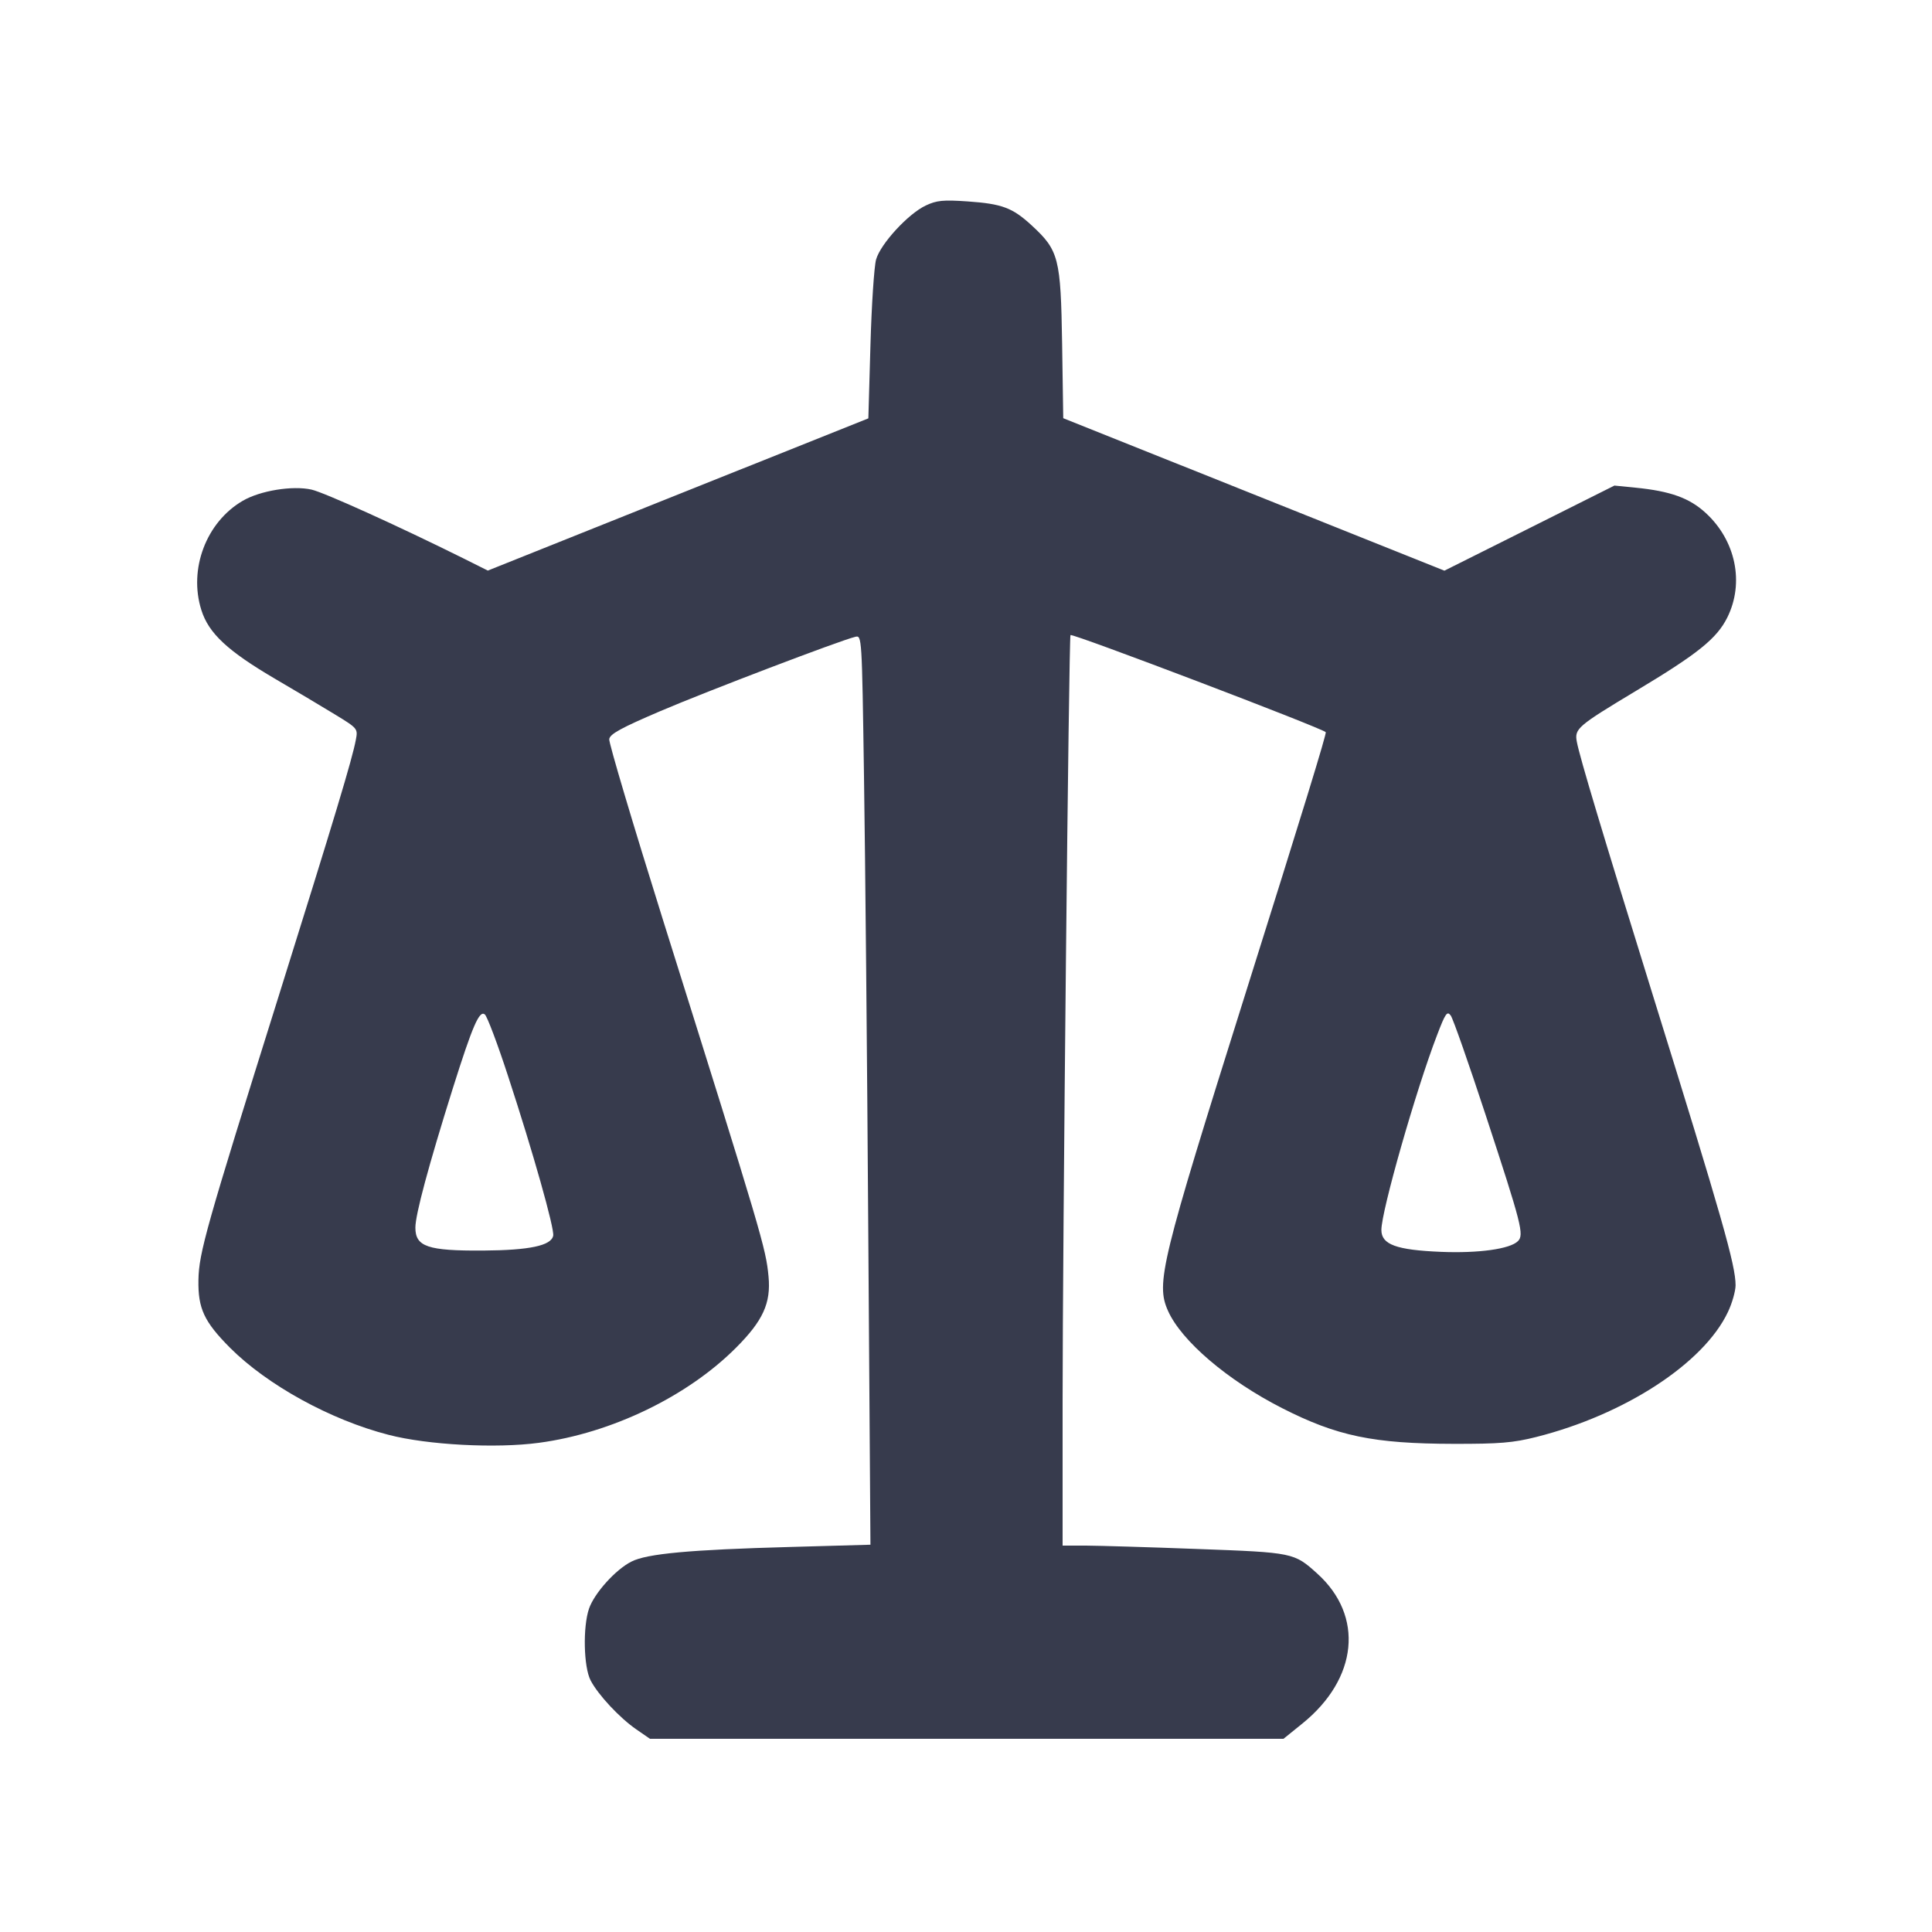
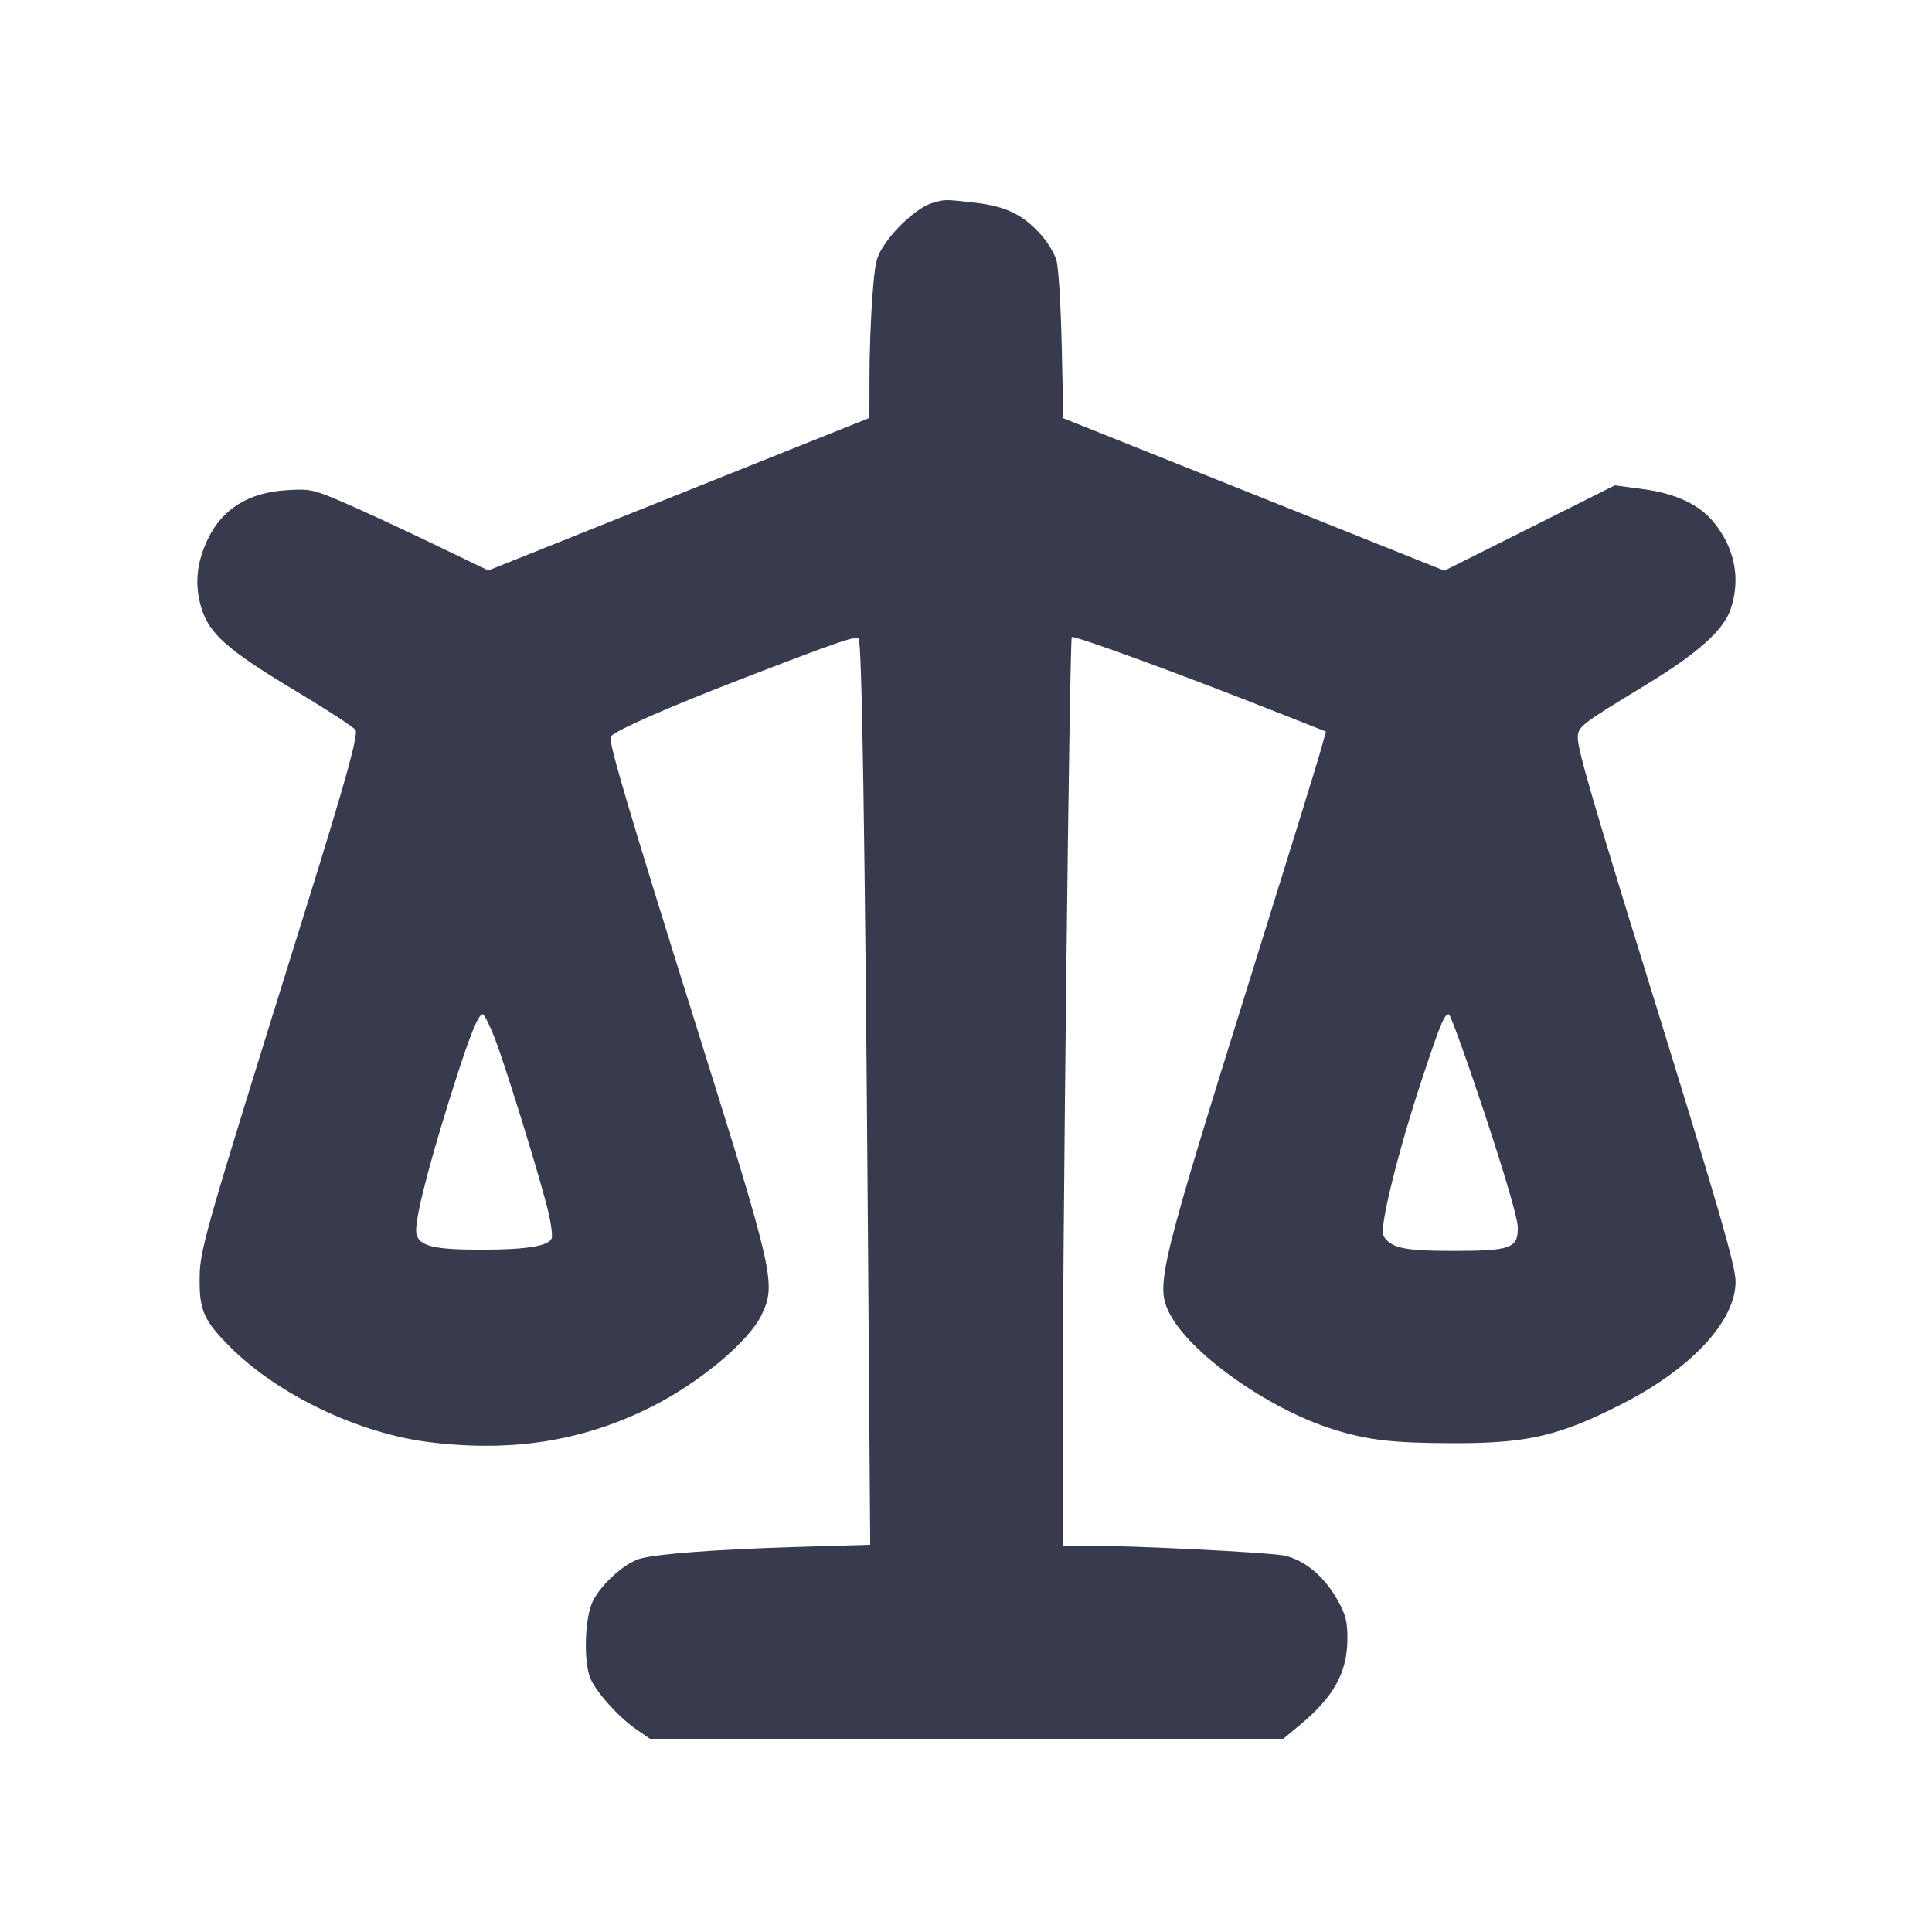
<svg xmlns="http://www.w3.org/2000/svg" width="24" height="24" viewBox="0 0 24 24" fill="none">
-   <path d="M11.500 2.553 C 11.281 2.656,10.938 3.030,10.883 3.224 C 10.859 3.310,10.827 3.789,10.813 4.288 L 10.787 5.197 8.424 6.142 L 6.060 7.088 5.760 6.938 C 4.945 6.533,4.028 6.118,3.870 6.082 C 3.634 6.029,3.230 6.095,3.014 6.222 C 2.562 6.486,2.341 7.069,2.501 7.577 C 2.592 7.868,2.828 8.087,3.423 8.436 C 3.663 8.576,3.992 8.772,4.154 8.871 C 4.446 9.049,4.447 9.051,4.420 9.192 C 4.376 9.428,4.158 10.153,3.460 12.380 C 2.556 15.262,2.472 15.561,2.465 15.900 C 2.459 16.255,2.535 16.418,2.858 16.743 C 3.321 17.206,4.107 17.639,4.827 17.824 C 5.313 17.950,6.160 17.995,6.695 17.923 C 7.595 17.803,8.538 17.348,9.142 16.743 C 9.478 16.407,9.578 16.188,9.547 15.858 C 9.514 15.506,9.472 15.364,8.234 11.422 C 7.862 10.235,7.562 9.227,7.568 9.182 C 7.577 9.118,7.714 9.043,8.200 8.835 C 8.780 8.587,10.438 7.955,10.624 7.911 C 10.707 7.891,10.707 7.892,10.733 9.655 C 10.748 10.626,10.772 13.168,10.786 15.305 L 10.813 19.189 9.817 19.217 C 8.571 19.251,8.035 19.300,7.843 19.399 C 7.645 19.499,7.383 19.792,7.317 19.983 C 7.239 20.211,7.250 20.709,7.337 20.875 C 7.430 21.054,7.699 21.342,7.906 21.484 L 8.074 21.600 12.009 21.600 L 15.944 21.600 16.179 21.410 C 16.869 20.852,16.946 20.074,16.365 19.549 C 16.075 19.287,16.069 19.286,14.874 19.242 C 14.272 19.219,13.650 19.201,13.490 19.200 L 13.200 19.200 13.200 17.411 C 13.200 15.471,13.278 7.909,13.298 7.889 C 13.322 7.864,16.414 9.041,16.469 9.095 C 16.482 9.109,16.184 10.080,15.466 12.360 C 14.420 15.683,14.357 15.942,14.509 16.283 C 14.676 16.658,15.248 17.146,15.924 17.491 C 16.609 17.840,17.058 17.934,18.060 17.936 C 18.627 17.937,18.797 17.923,19.083 17.851 C 20.183 17.574,21.163 16.936,21.464 16.300 C 21.517 16.190,21.559 16.040,21.560 15.967 C 21.560 15.716,21.396 15.141,20.519 12.320 C 19.908 10.352,19.623 9.404,19.588 9.215 C 19.557 9.052,19.595 9.020,20.325 8.581 C 21.091 8.122,21.327 7.932,21.457 7.671 C 21.671 7.241,21.563 6.715,21.189 6.372 C 20.987 6.186,20.751 6.101,20.317 6.058 L 20.055 6.032 18.999 6.561 L 17.943 7.089 15.576 6.142 L 13.208 5.195 13.194 4.268 C 13.177 3.204,13.153 3.111,12.816 2.800 C 12.577 2.580,12.449 2.532,12.020 2.502 C 11.715 2.481,11.636 2.489,11.500 2.553 M6.313 13.373 C 6.622 14.315,6.889 15.262,6.872 15.350 C 6.848 15.474,6.579 15.531,6.000 15.535 C 5.313 15.539,5.160 15.487,5.160 15.250 C 5.160 15.088,5.323 14.482,5.625 13.520 C 5.870 12.743,5.955 12.546,6.023 12.602 C 6.052 12.626,6.183 12.973,6.313 13.373 M18.456 13.853 C 18.903 15.215,18.935 15.339,18.856 15.418 C 18.758 15.516,18.366 15.570,17.901 15.551 C 17.344 15.528,17.160 15.460,17.160 15.279 C 17.160 15.044,17.588 13.546,17.850 12.863 C 17.956 12.585,17.977 12.555,18.022 12.616 C 18.050 12.654,18.245 13.210,18.456 13.853 " fill="#373B4D" stroke="none" fill-rule="evenodd" />
+   <path d="M11.578 2.523 C 11.420 2.569,11.151 2.801,10.997 3.025 C 10.885 3.187,10.871 3.244,10.838 3.671 C 10.818 3.929,10.801 4.377,10.801 4.666 L 10.800 5.192 8.433 6.139 L 6.066 7.086 5.348 6.741 C 4.954 6.551,4.459 6.323,4.249 6.233 C 3.890 6.080,3.850 6.071,3.564 6.089 C 3.092 6.117,2.764 6.319,2.584 6.692 C 2.443 6.984,2.415 7.255,2.498 7.540 C 2.594 7.871,2.823 8.074,3.681 8.588 C 4.076 8.825,4.407 9.042,4.418 9.070 C 4.447 9.146,4.290 9.712,3.820 11.220 C 2.482 15.513,2.480 15.520,2.480 15.928 C 2.480 16.282,2.543 16.417,2.856 16.730 C 3.454 17.329,4.458 17.808,5.340 17.916 C 6.370 18.042,7.250 17.900,8.099 17.473 C 8.691 17.176,9.305 16.661,9.461 16.333 C 9.643 15.949,9.617 15.833,8.660 12.780 C 7.815 10.086,7.553 9.203,7.586 9.151 C 7.629 9.081,8.293 8.788,9.220 8.431 C 10.391 7.979,10.630 7.896,10.666 7.933 C 10.707 7.974,10.745 10.388,10.781 15.225 L 10.810 19.190 9.895 19.217 C 8.901 19.247,8.183 19.301,7.956 19.361 C 7.764 19.413,7.467 19.679,7.363 19.893 C 7.263 20.100,7.247 20.645,7.335 20.851 C 7.408 21.023,7.688 21.334,7.902 21.481 L 8.074 21.600 12.007 21.600 L 15.941 21.600 16.146 21.430 C 16.568 21.080,16.737 20.776,16.738 20.360 C 16.739 20.146,16.718 20.062,16.621 19.886 C 16.454 19.583,16.204 19.375,15.947 19.323 C 15.755 19.284,14.082 19.201,13.470 19.200 L 13.200 19.200 13.200 17.890 C 13.199 15.607,13.287 7.941,13.314 7.914 C 13.339 7.888,14.696 8.385,15.889 8.858 L 16.472 9.088 16.391 9.374 C 16.346 9.531,15.969 10.749,15.553 12.080 C 14.410 15.737,14.355 15.960,14.520 16.299 C 14.761 16.797,15.745 17.500,16.560 17.755 C 16.993 17.891,17.306 17.927,18.060 17.928 C 18.978 17.930,19.378 17.836,20.160 17.435 C 21.016 16.997,21.560 16.408,21.560 15.920 C 21.560 15.724,21.355 15.018,20.420 12.000 C 19.786 9.953,19.600 9.311,19.600 9.168 C 19.600 9.026,19.623 9.008,20.453 8.503 C 21.086 8.118,21.409 7.829,21.497 7.572 C 21.625 7.194,21.554 6.818,21.293 6.493 C 21.113 6.268,20.818 6.129,20.398 6.074 L 20.060 6.029 19.002 6.559 L 17.943 7.089 15.576 6.142 L 13.209 5.196 13.189 4.288 C 13.177 3.766,13.149 3.315,13.122 3.227 C 13.096 3.143,13.010 3.003,12.931 2.915 C 12.704 2.664,12.496 2.563,12.114 2.519 C 11.733 2.475,11.741 2.475,11.578 2.523 M6.151 12.910 C 6.294 13.283,6.735 14.718,6.816 15.074 C 6.848 15.213,6.865 15.353,6.853 15.383 C 6.817 15.478,6.542 15.523,5.998 15.524 C 5.397 15.525,5.212 15.482,5.174 15.332 C 5.142 15.204,5.289 14.604,5.577 13.678 C 5.816 12.910,5.937 12.600,5.995 12.600 C 6.016 12.600,6.086 12.740,6.151 12.910 M18.441 13.828 C 18.686 14.567,18.851 15.128,18.854 15.237 C 18.863 15.506,18.771 15.540,18.040 15.539 C 17.438 15.538,17.279 15.504,17.185 15.352 C 17.130 15.264,17.365 14.310,17.663 13.410 C 17.891 12.721,17.941 12.600,17.998 12.600 C 18.017 12.600,18.217 13.153,18.441 13.828 " fill="#373B4D" stroke="none" fill-rule="evenodd" />
</svg>
